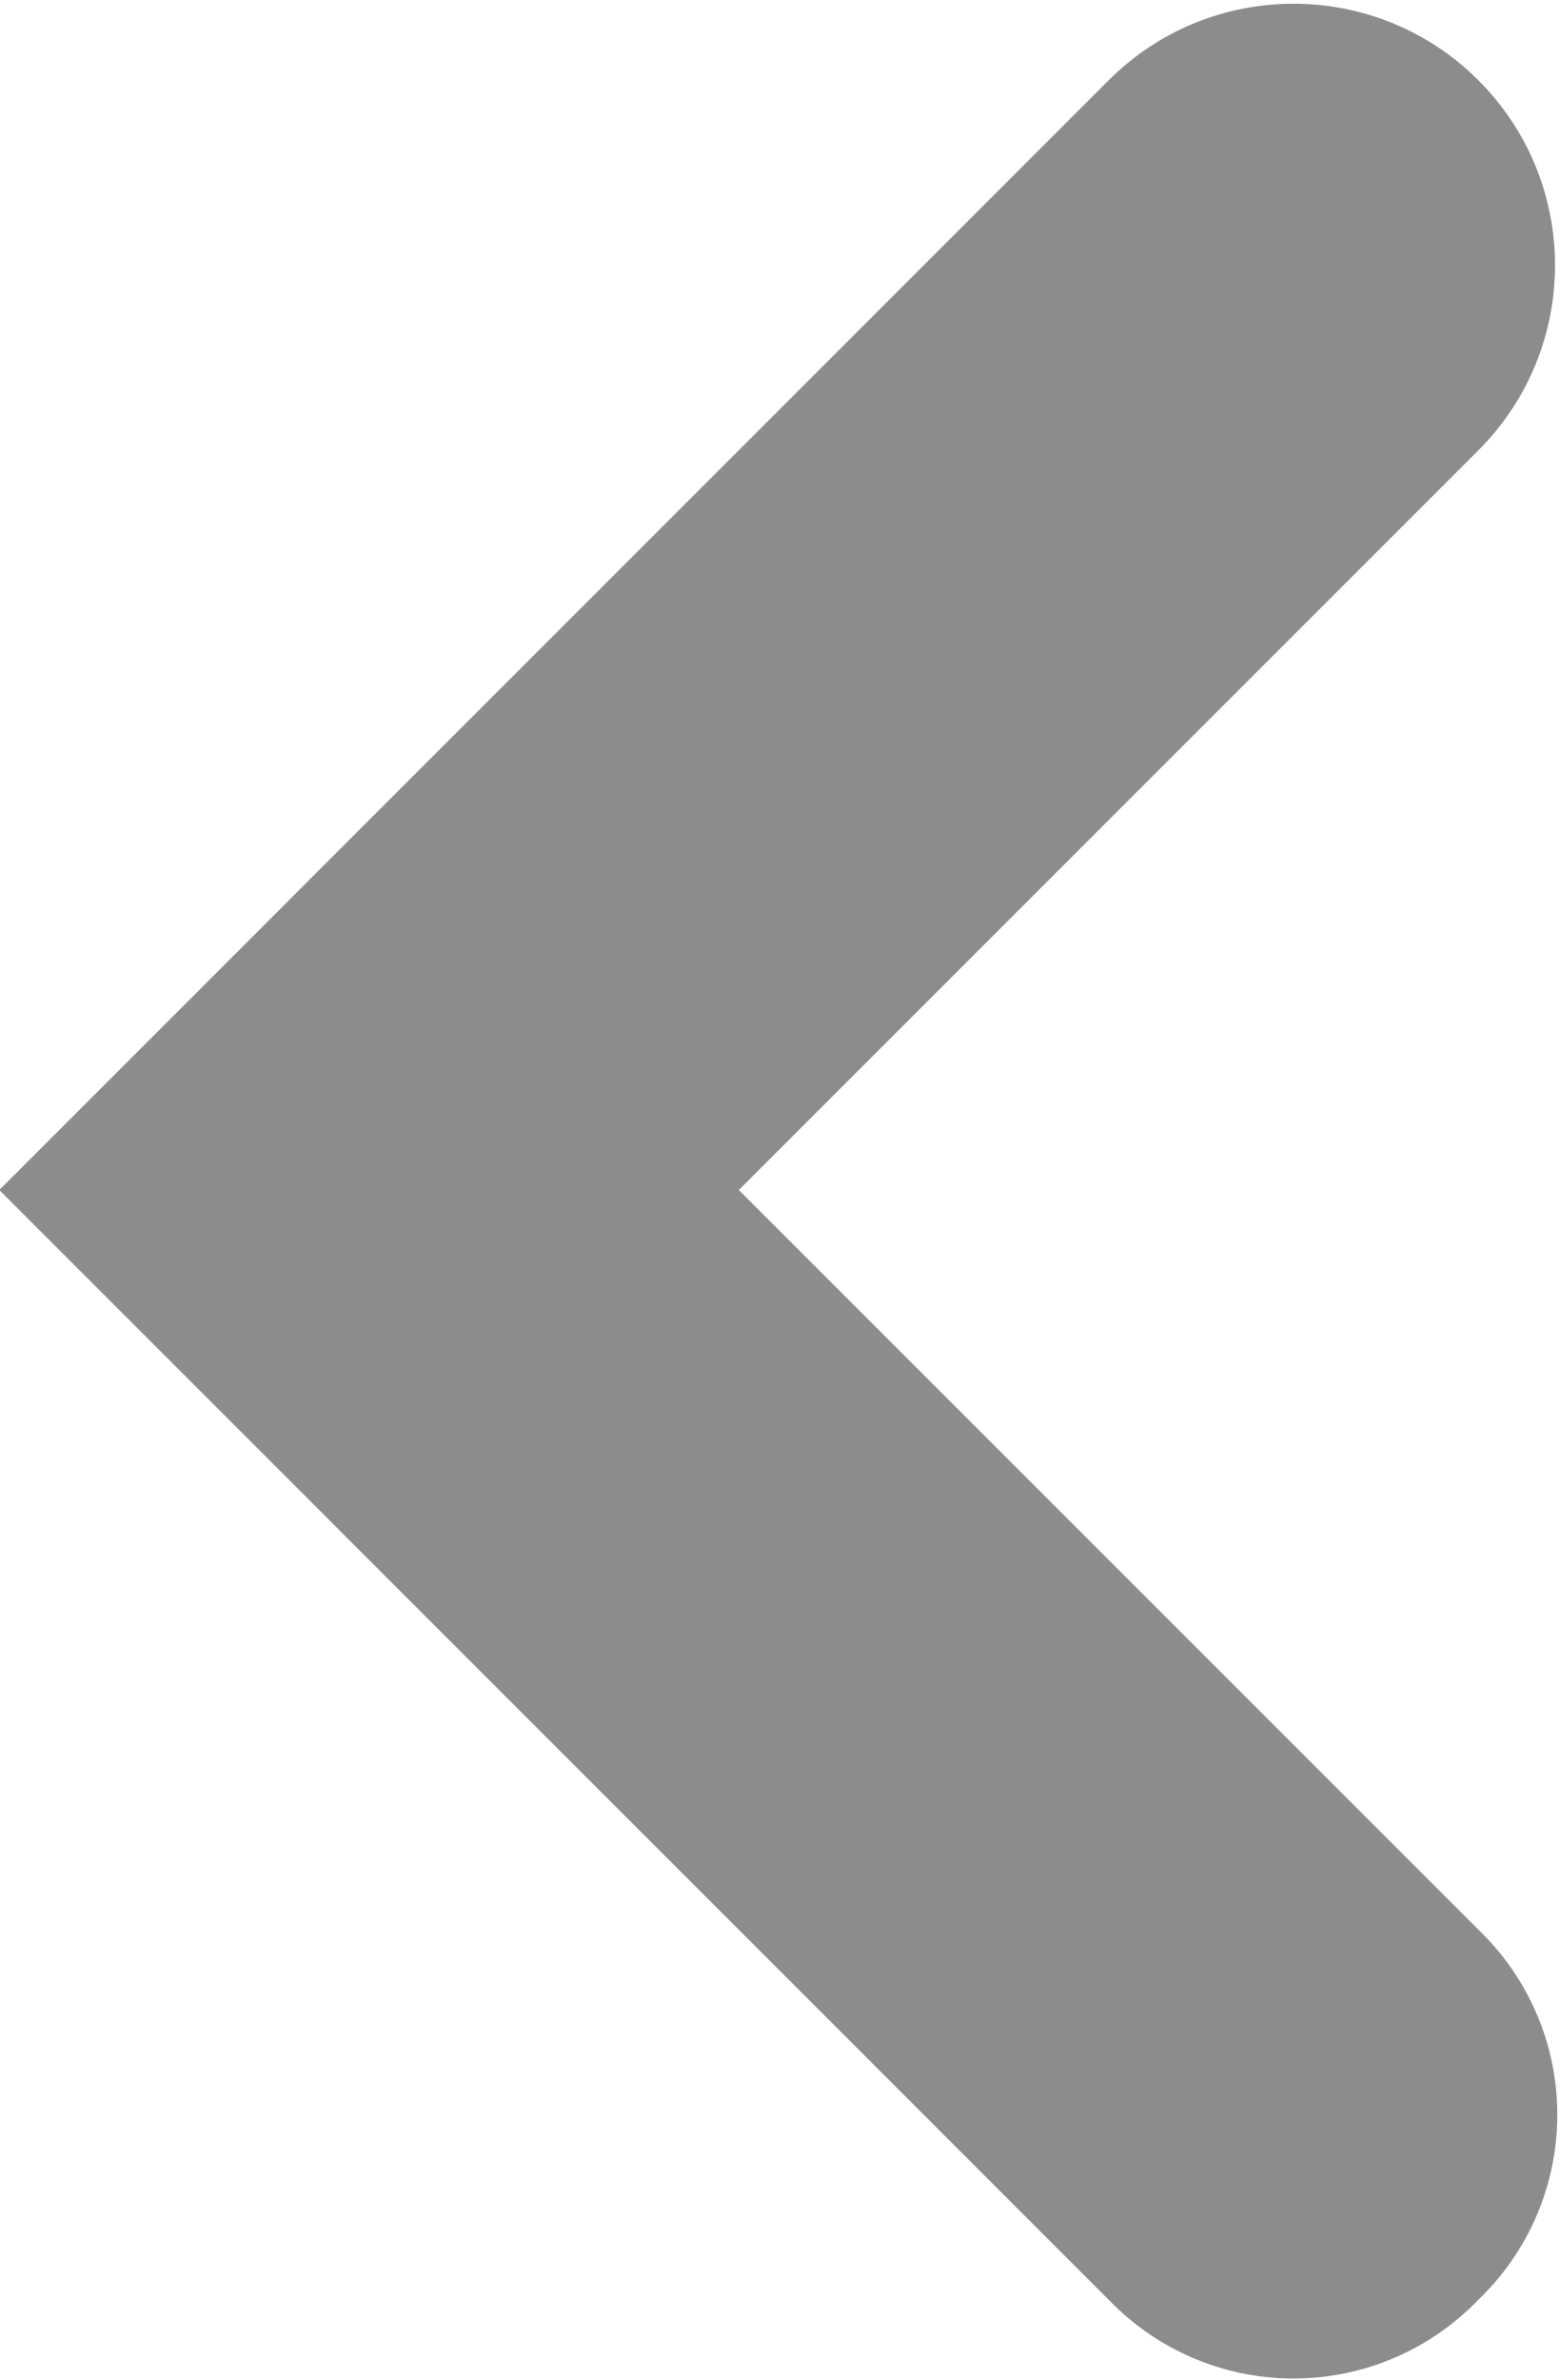
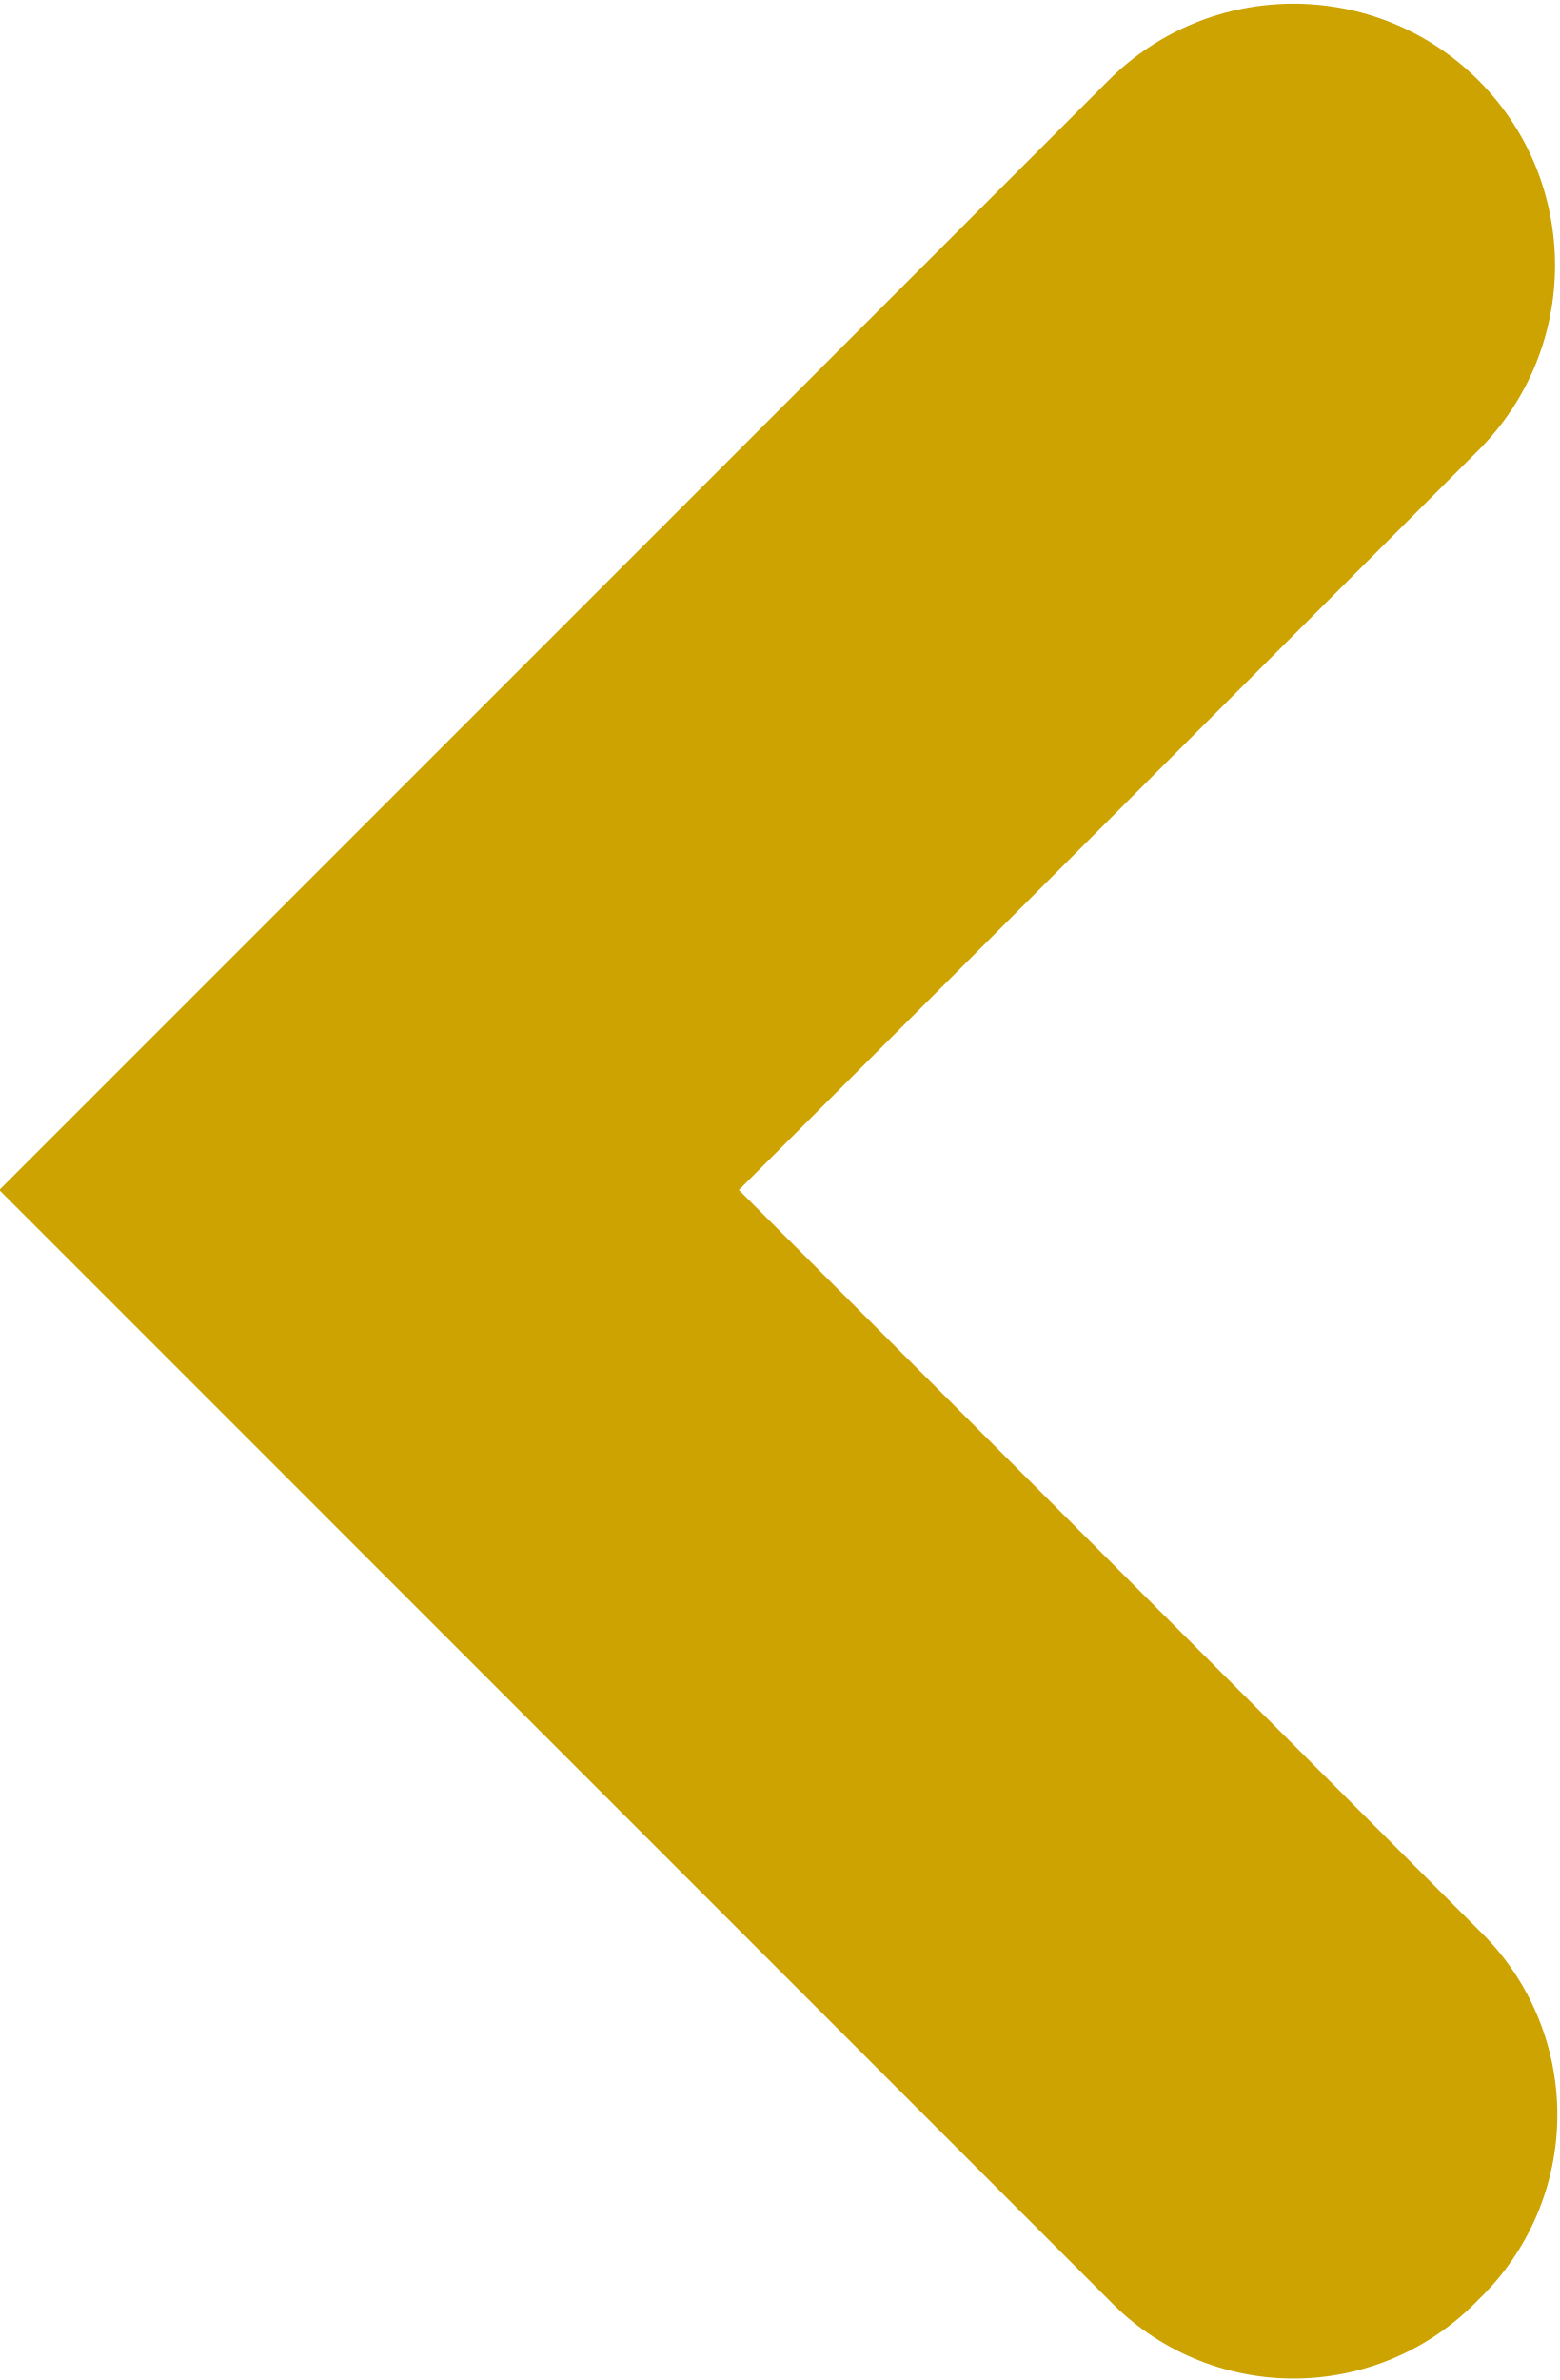
<svg xmlns="http://www.w3.org/2000/svg" width="14.906" height="22.75" viewBox="0 0 14.906 22.75">
  <defs>
    <style>
      .cls-1 {
-         fill: #8c8c8c;
+         fill: #cca300;
        fill-rule: evenodd;
      }
    </style>
  </defs>
  <path id="Shape_3_copy" data-name="Shape 3 copy" class="cls-1" d="M129.01,311.107a2.45,2.45,0,0,1-3.536,0L114.868,300.5l10.606-10.607a2.5,2.5,0,1,1,3.536,3.536l-7.071,7.071,7.071,7.071A2.449,2.449,0,0,1,129.01,311.107Z" transform="translate(-114.875 -289.125)" />
</svg>
